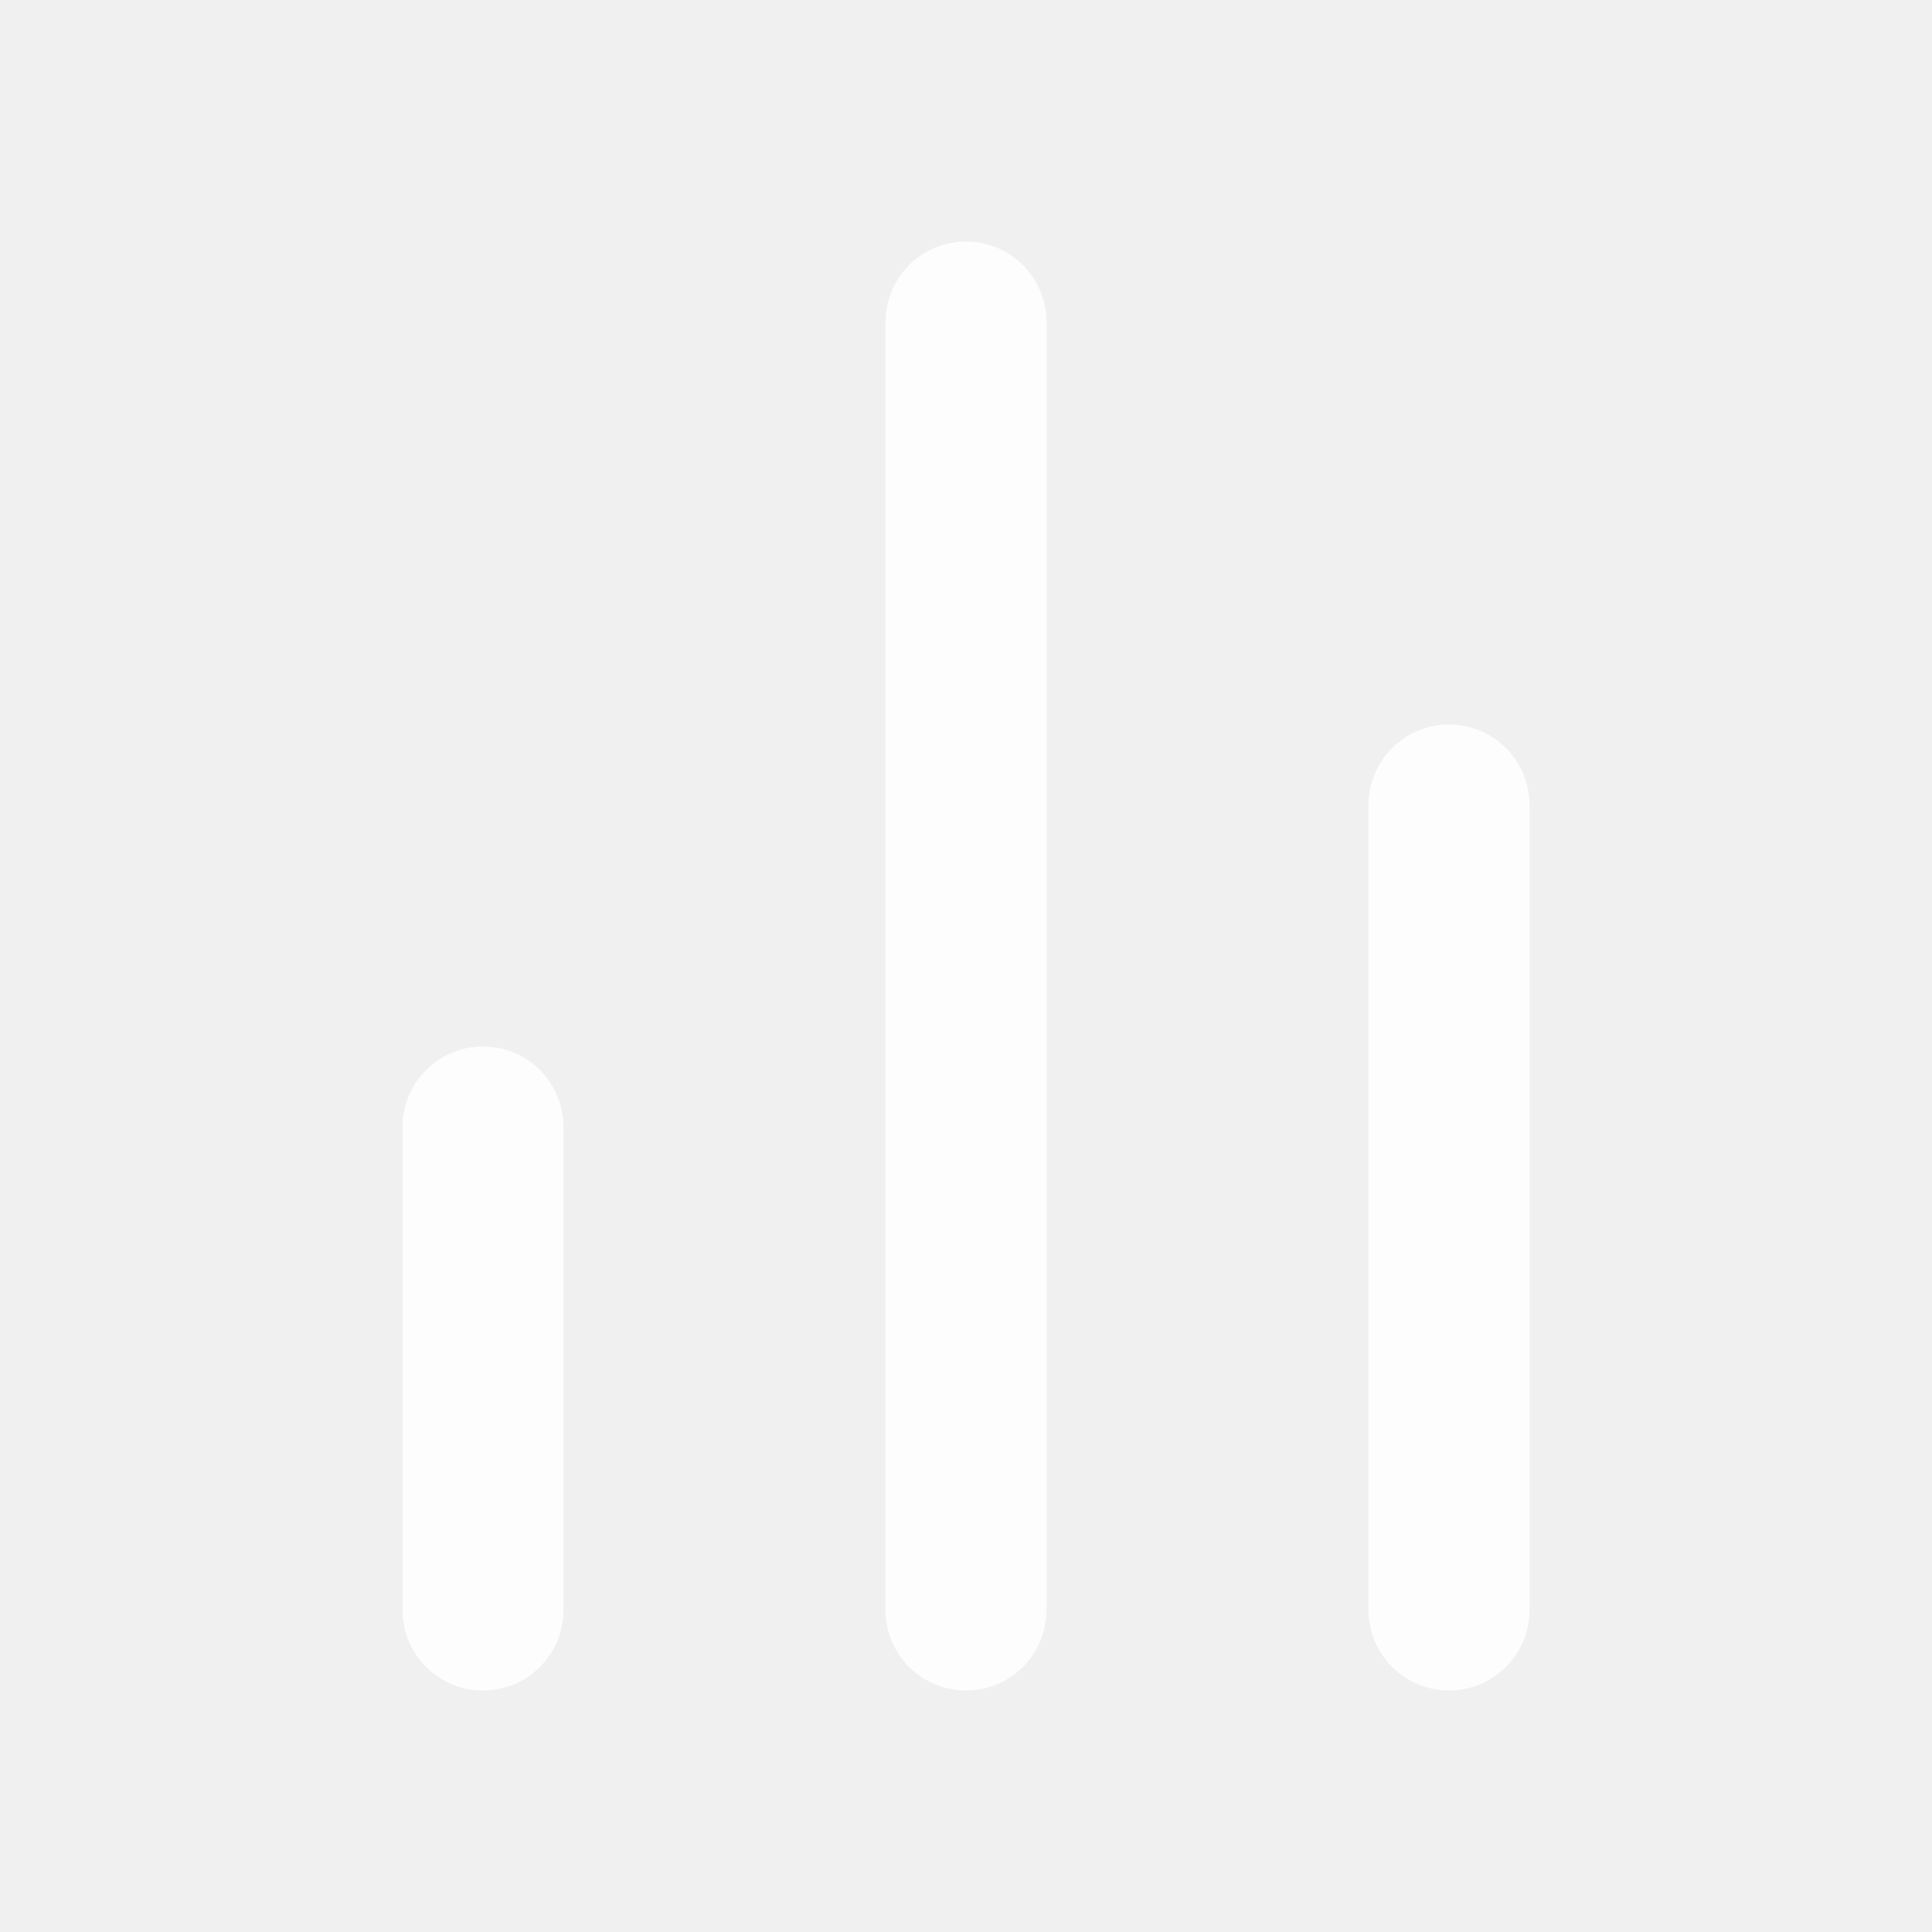
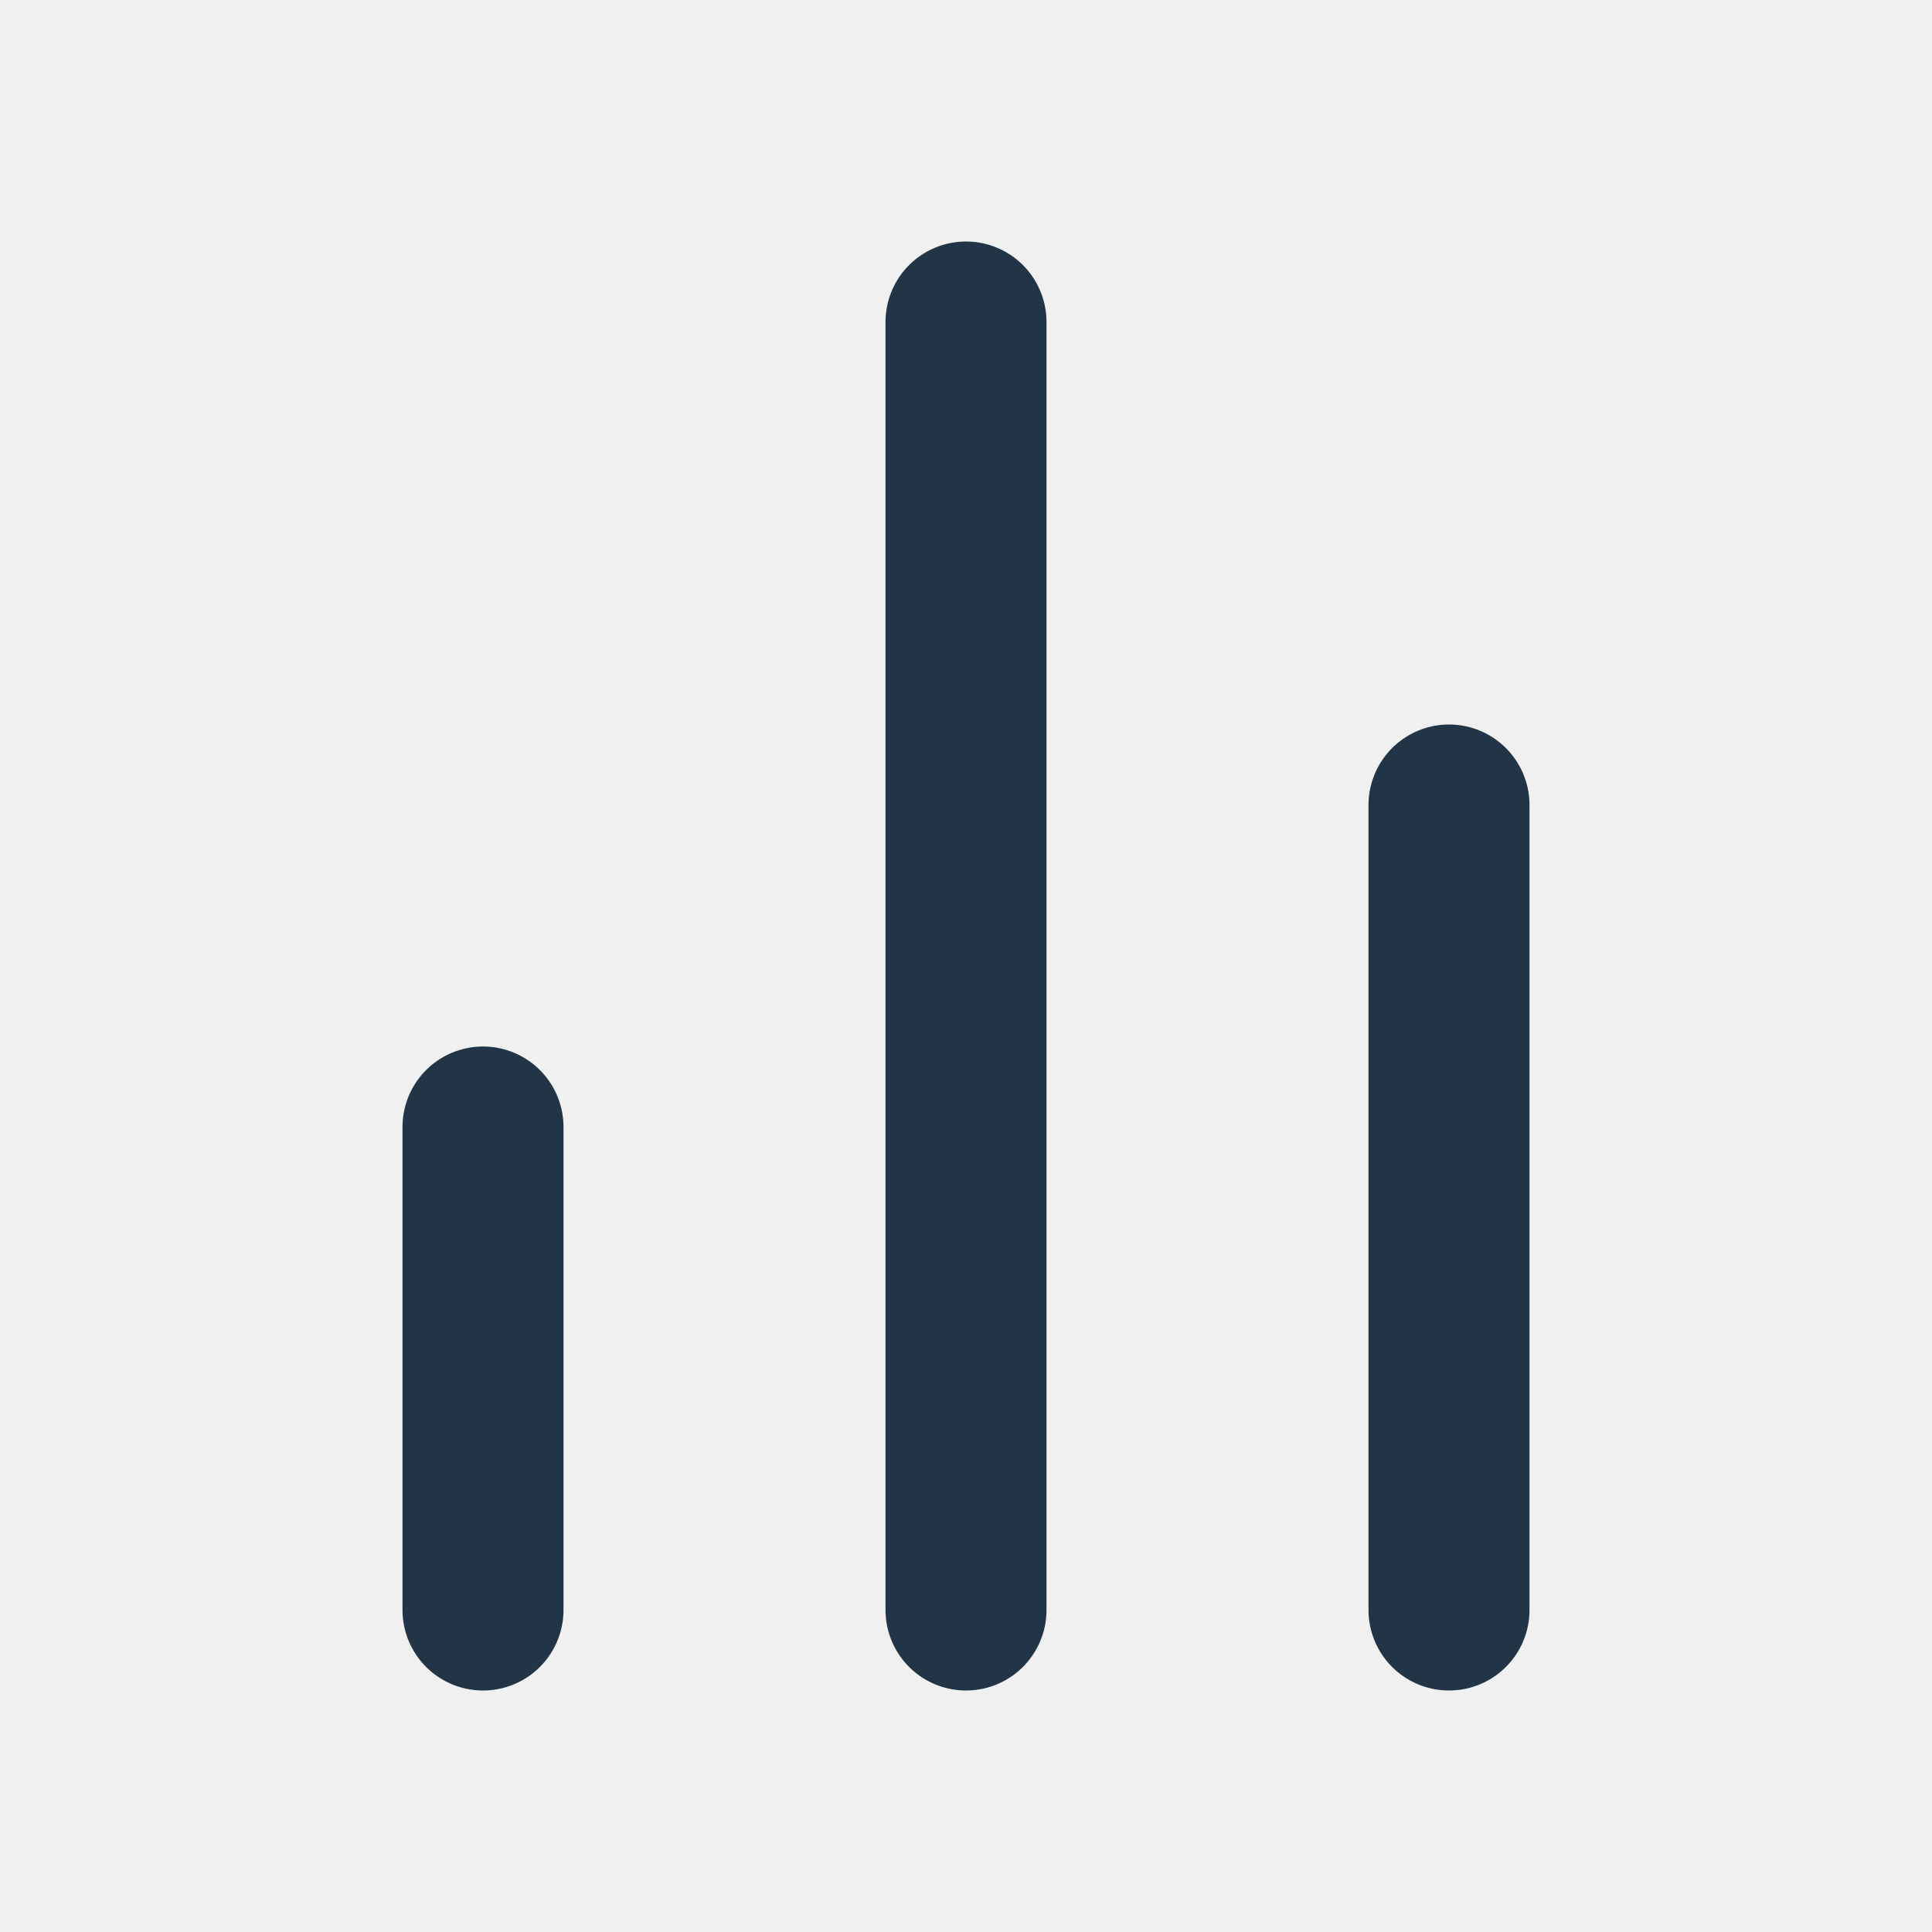
<svg xmlns="http://www.w3.org/2000/svg" width="24" height="24" viewBox="0 0 24 24" fill="none" stroke="#ffffffde" stroke-width="2" stroke-linecap="round" stroke-linejoin="round" class="feather feather-bar-chart-2">
+   <style>
+ 		* {
+ 		stroke: #213547;
+ 		}
+ 		@media (prefers-color-scheme: dark) {
+ 		* { stroke: white; }
+ 		}
+ 	</style>
  <line x1="18" y1="20" x2="18" y2="10" />
  <line x1="12" y1="20" x2="12" y2="4" />
  <line x1="6" y1="20" x2="6" y2="14" />
</svg>
